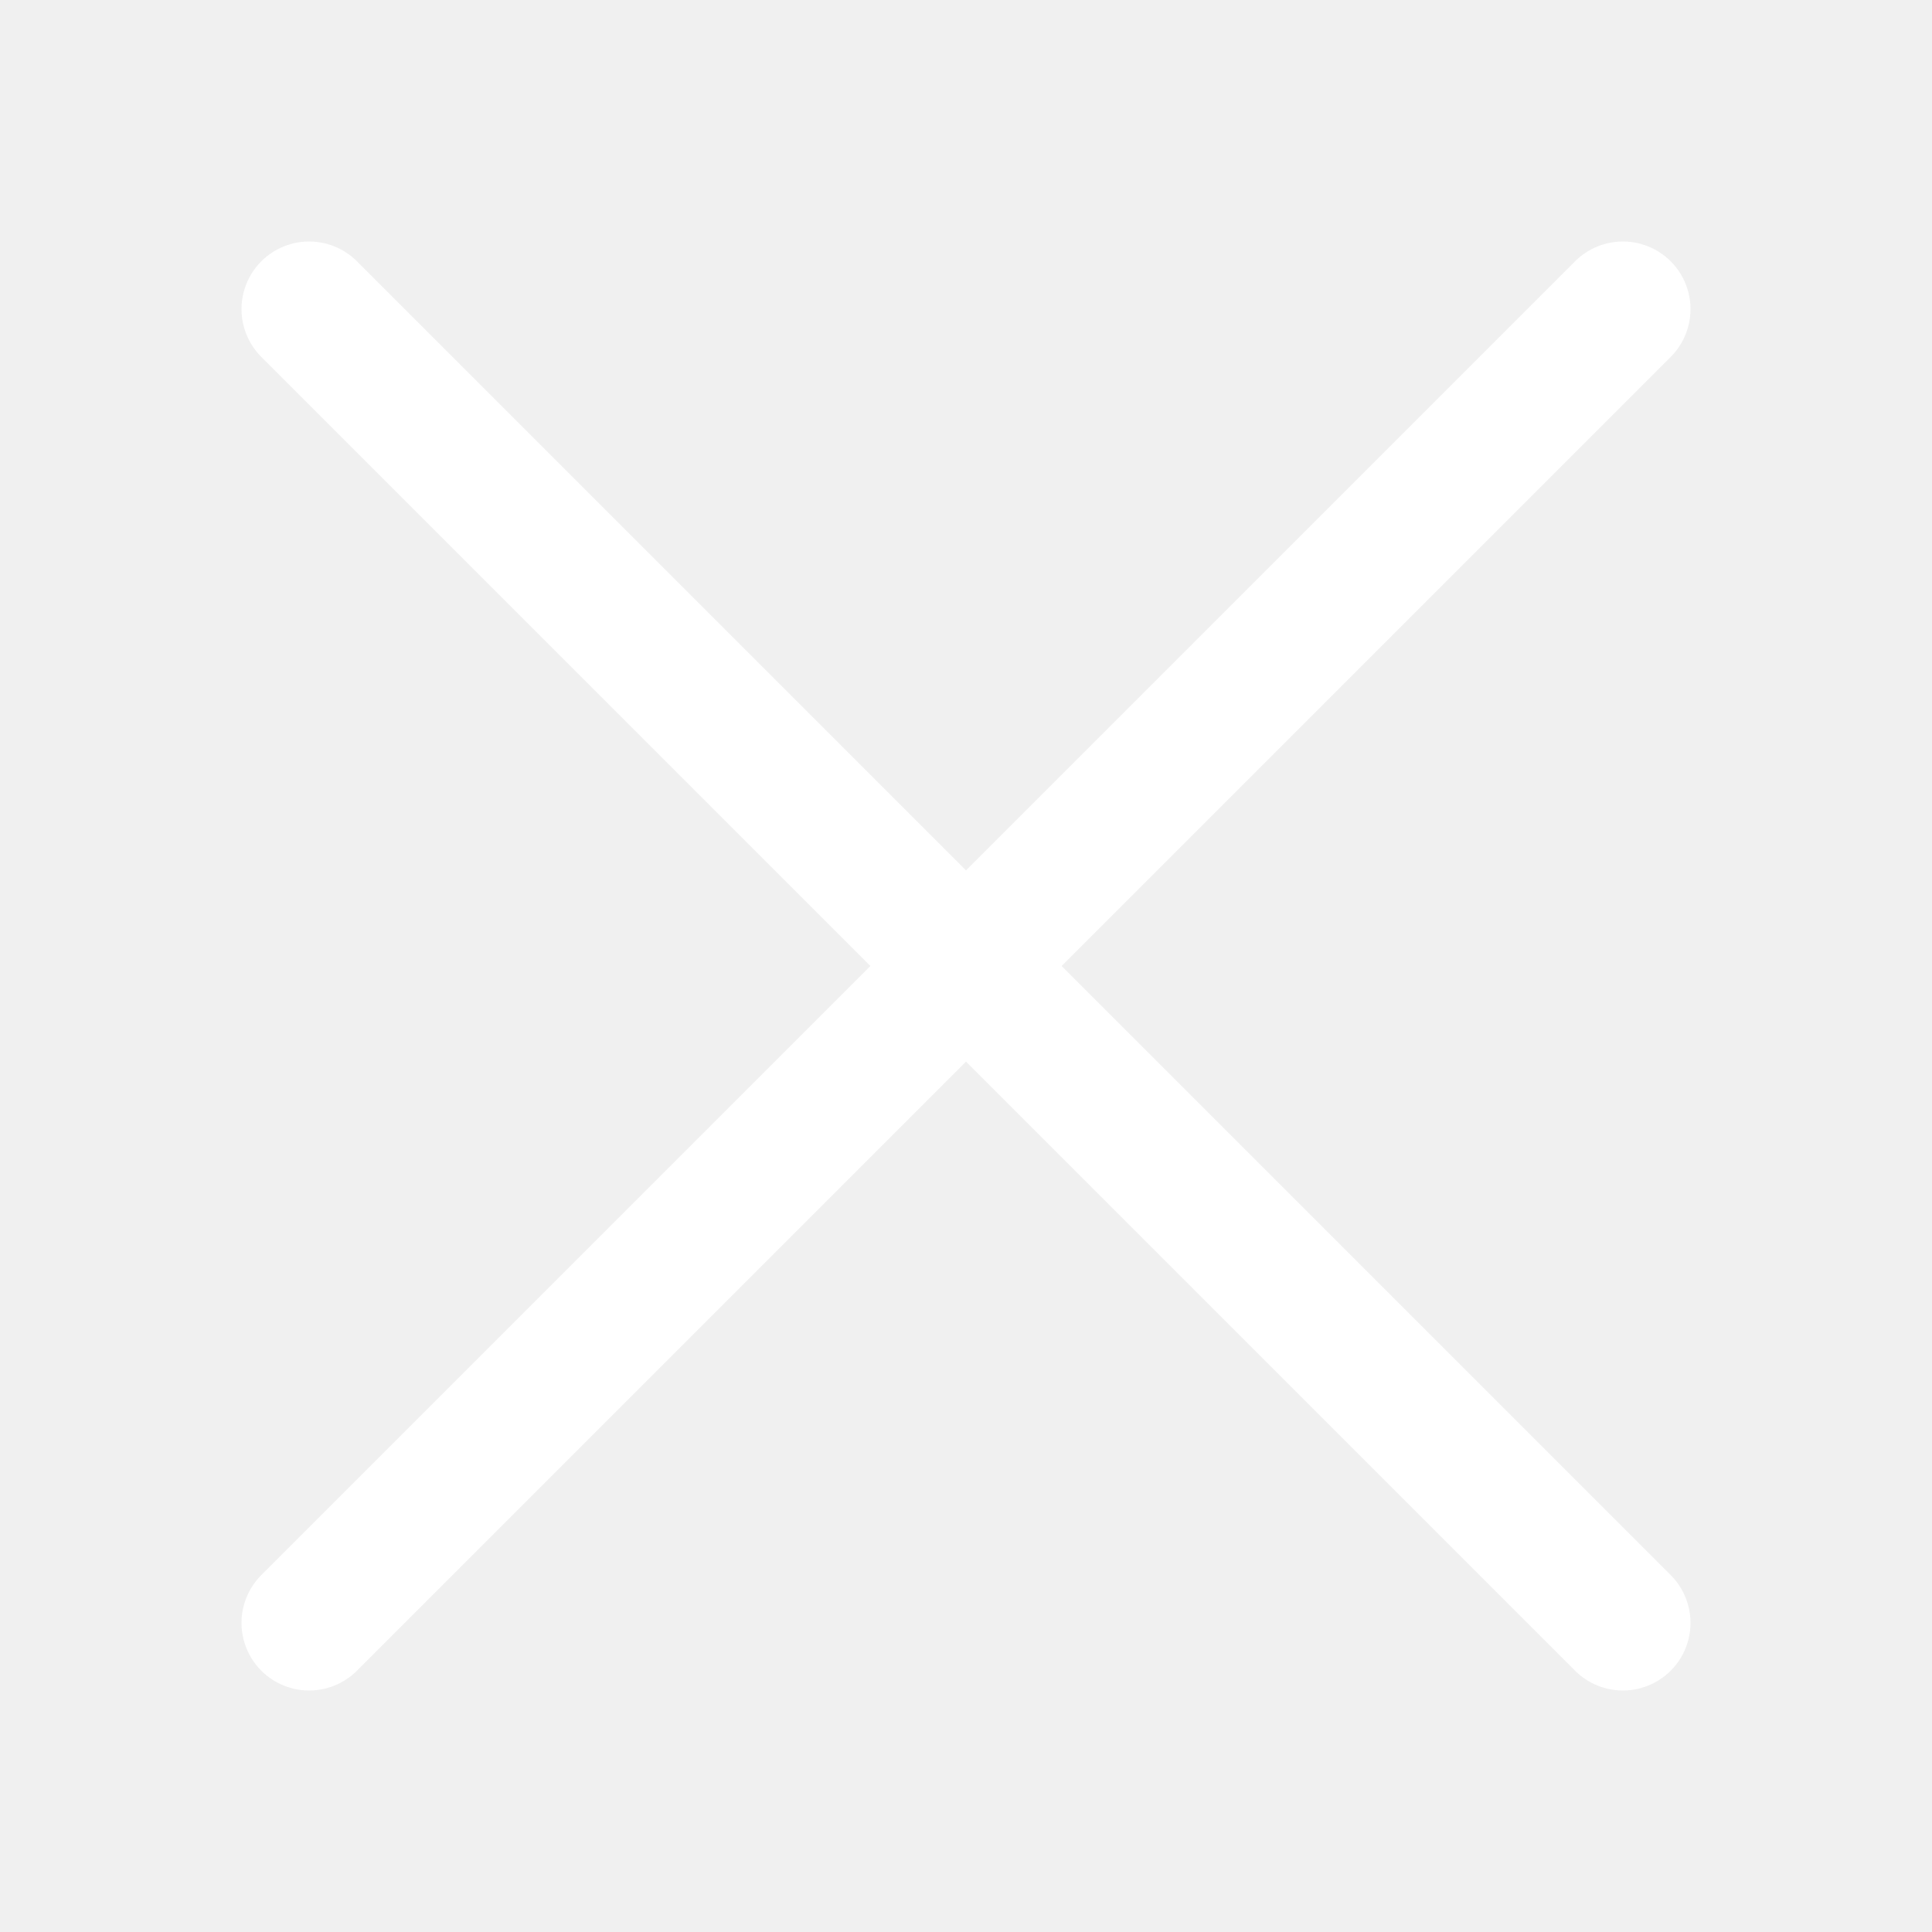
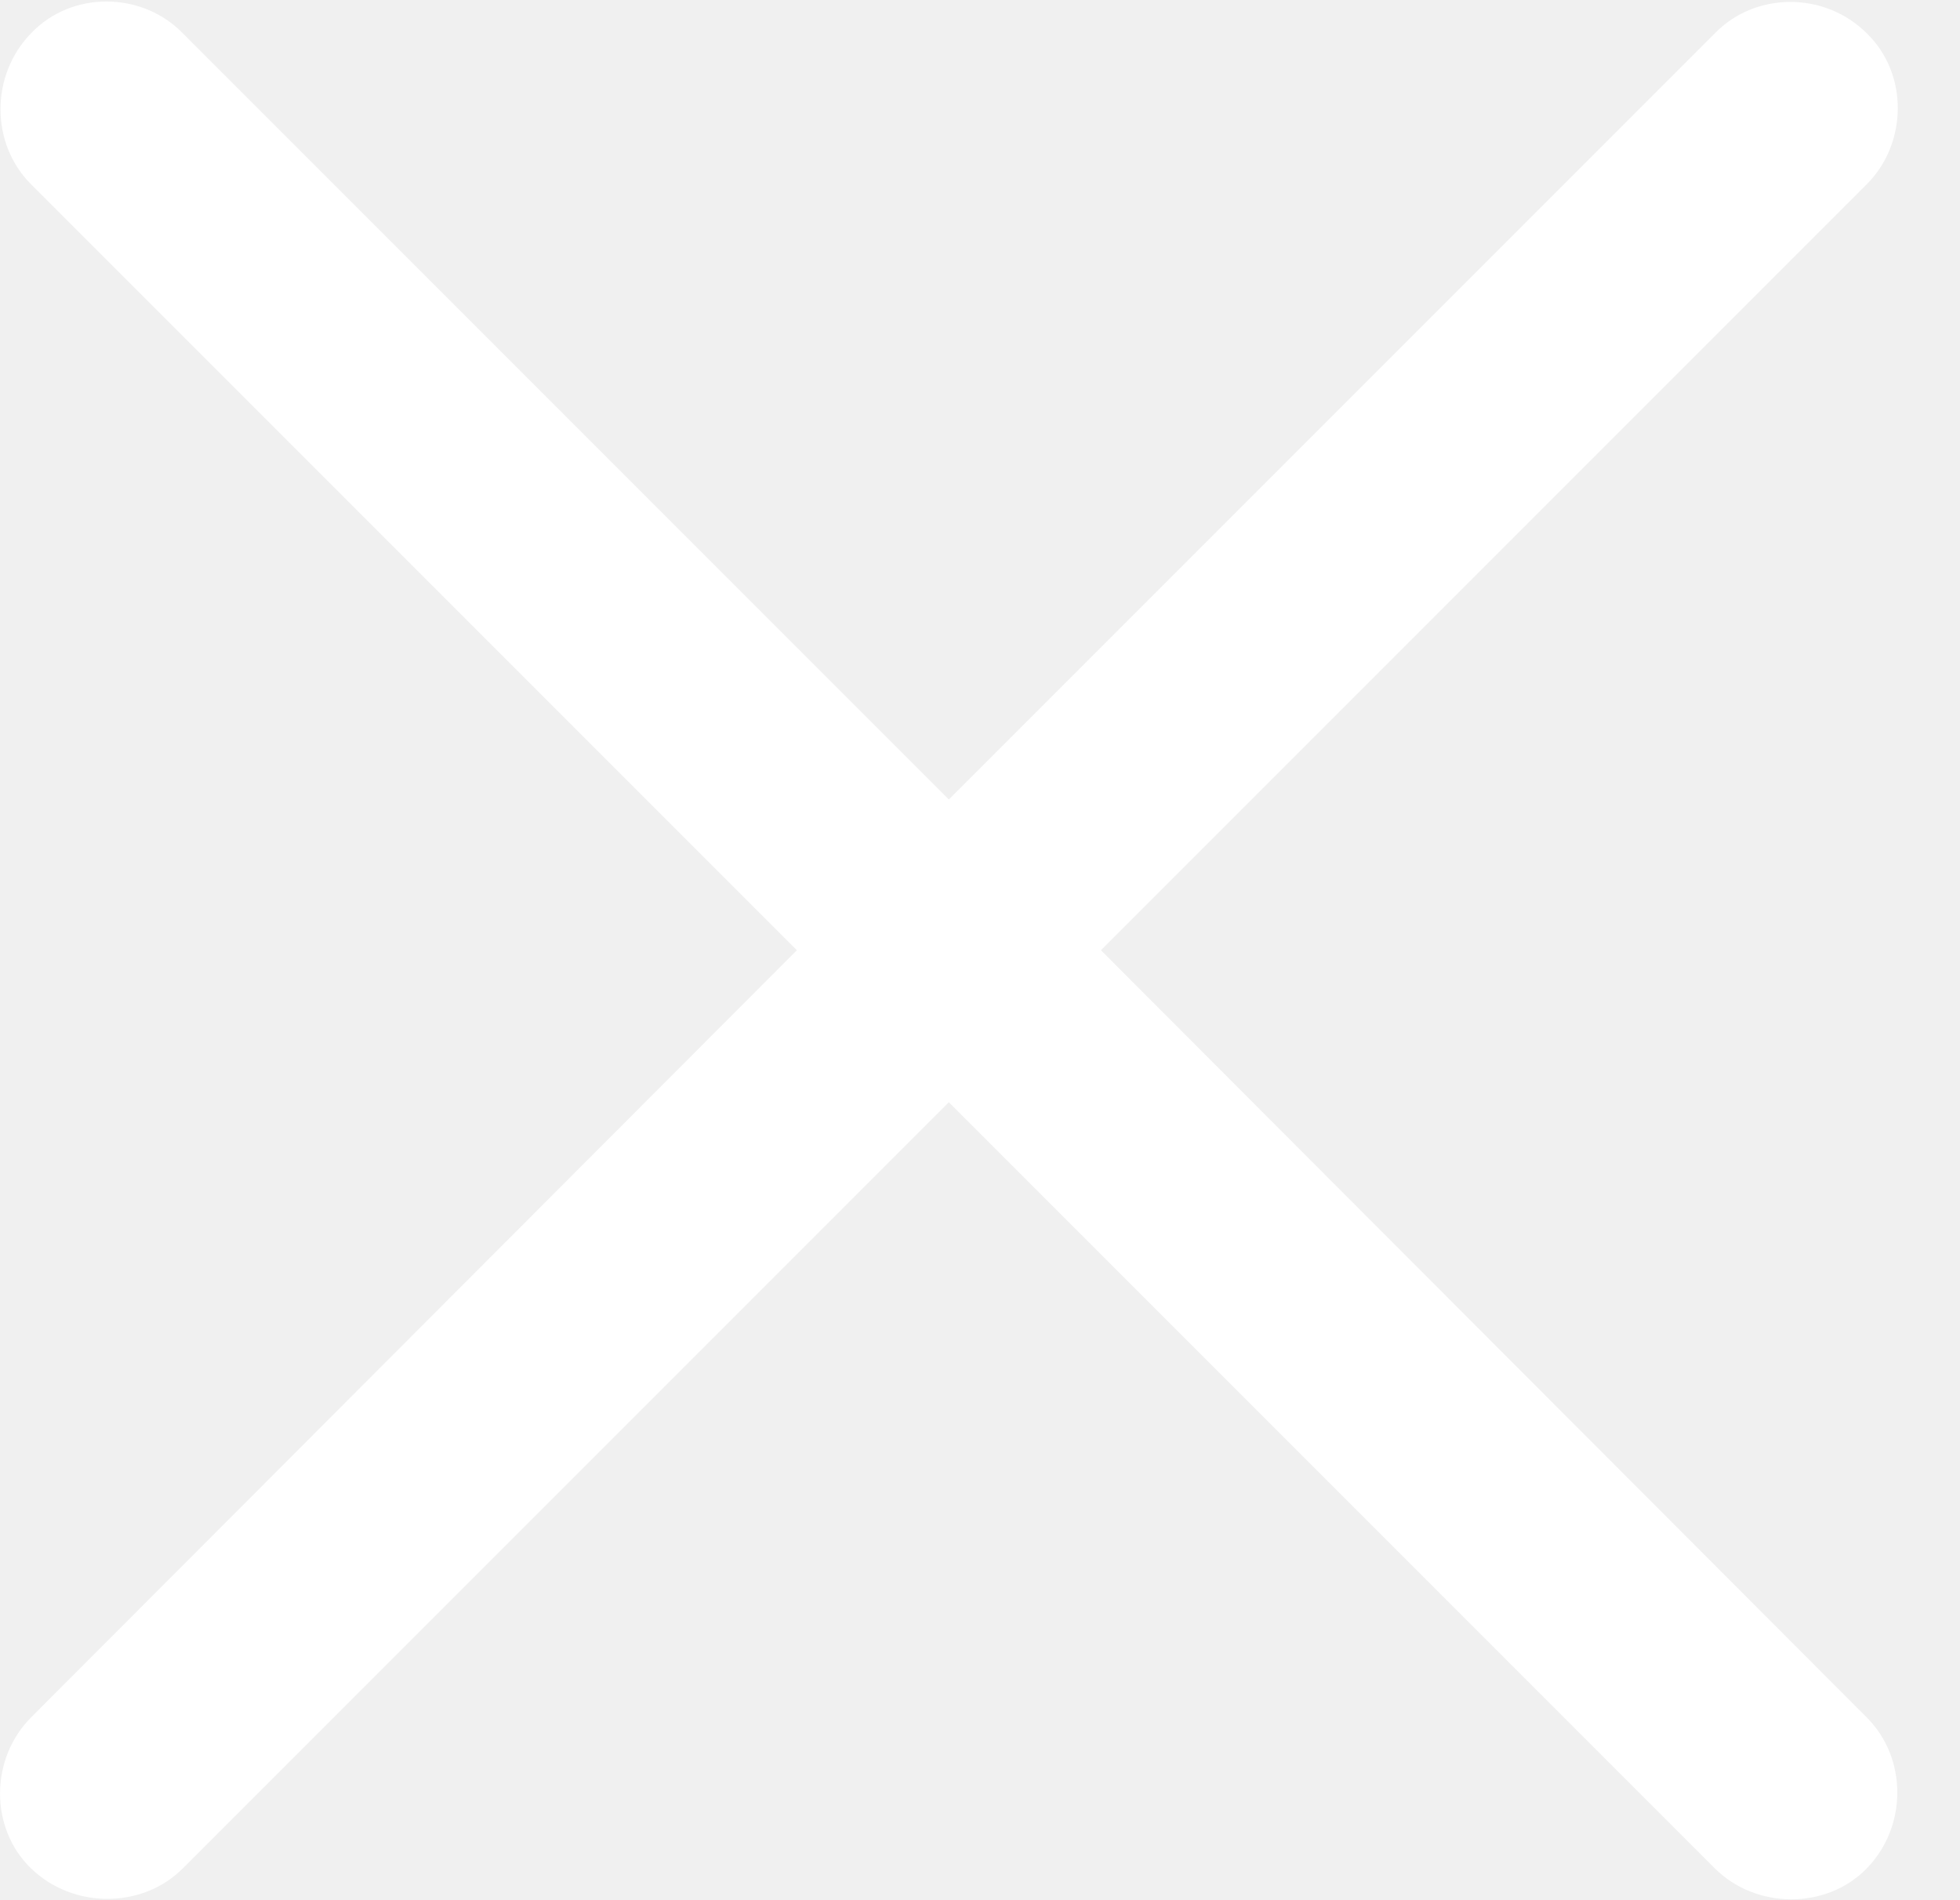
- <svg xmlns="http://www.w3.org/2000/svg" class="icon" viewBox="0 0 100 100" width="25" height="25" version="1.1">
-   <g fill="none" stroke="#fff" stroke-width="7px" stroke-linecap="round" stroke-linejoin="round">
-     <line x1="16" y1="16" x2="84" y2="84" />
-     <line x1="84" y1="16" x2="16" y2="84" />
+ <svg xmlns="http://www.w3.org/2000/svg" version="1.1" viewBox="0 0 12.795 12.396">
+   <g>
+     <path d="M0.202 12.194C0.476 12.46 0.929 12.46 1.194 12.194L6.194 7.194L11.194 12.194C11.46 12.46 11.921 12.468 12.187 12.194C12.452 11.921 12.452 11.476 12.187 11.21L7.187 6.202L12.187 1.202C12.452 0.937 12.46 0.483 12.187 0.218C11.913-0.056 11.46-0.056 11.194 0.218L6.194 5.218L1.194 0.218C0.929-0.056 0.468-0.063 0.202 0.218C-0.063 0.491-0.063 0.937 0.202 1.202L5.202 6.202L0.202 11.21C-0.063 11.476-0.071 11.929 0.202 12.194Z" fill="white" />
  </g>
</svg>
